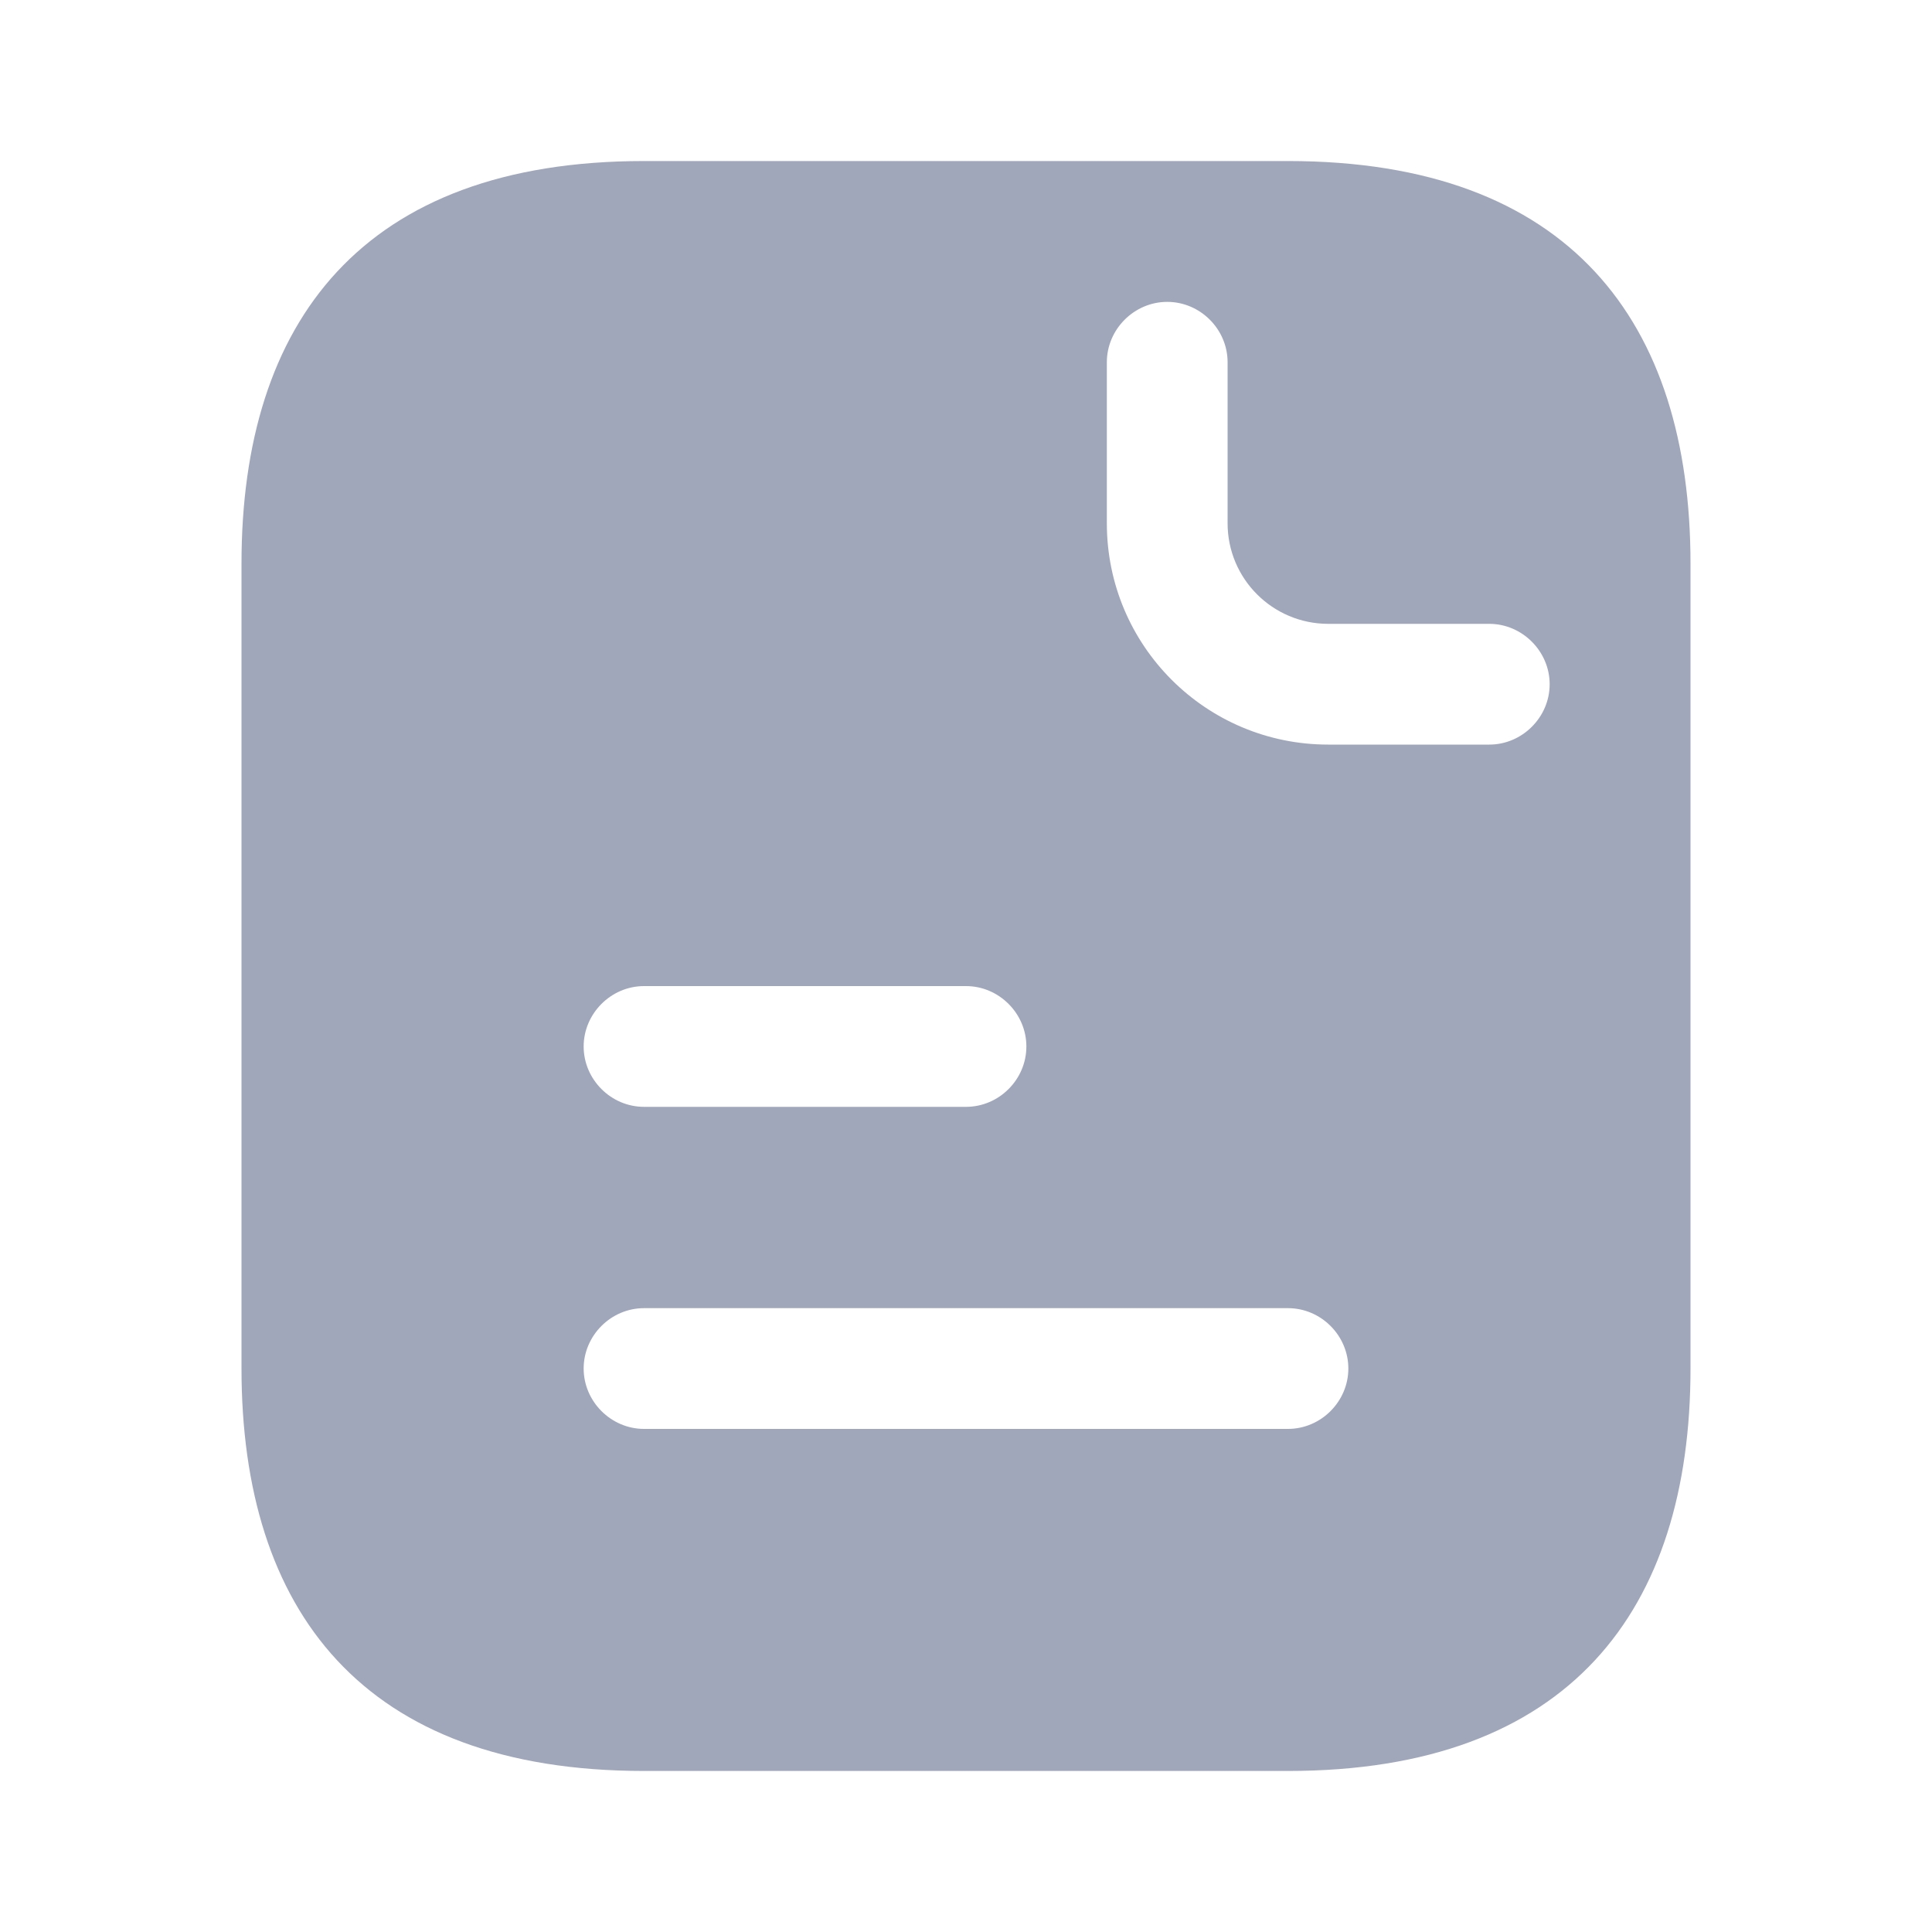
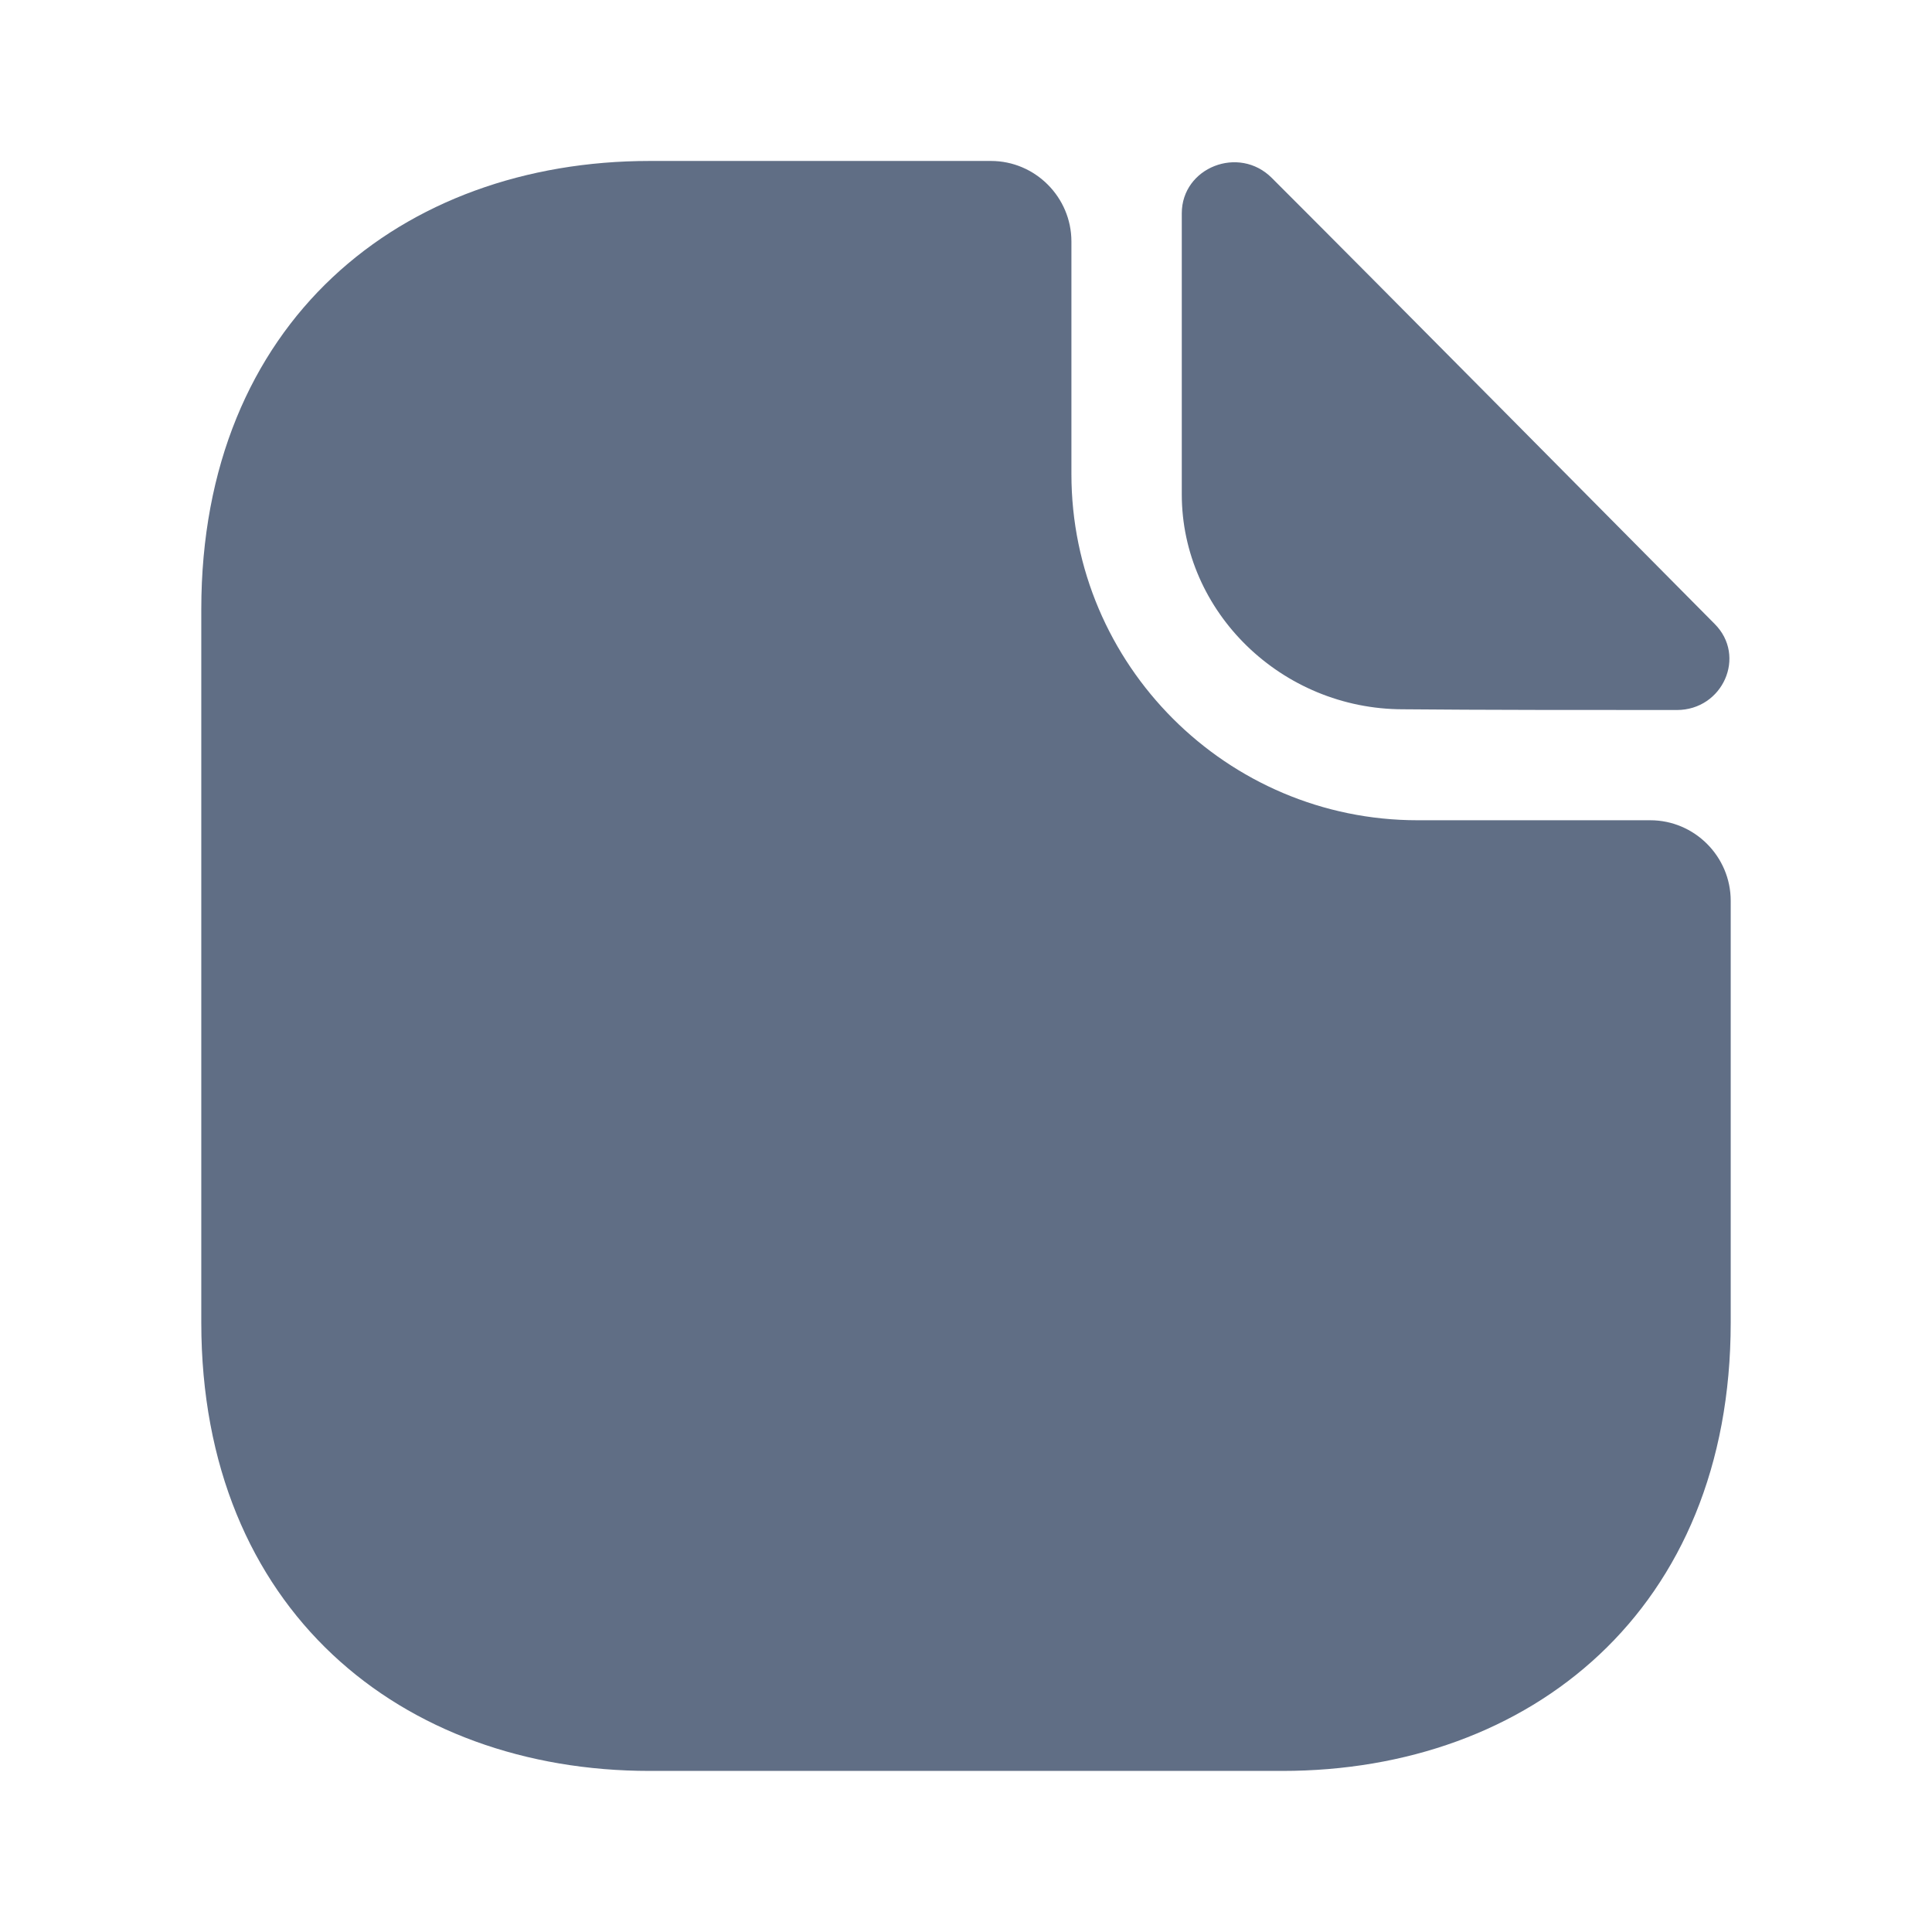
- <svg xmlns="http://www.w3.org/2000/svg" width="20" height="20" viewBox="0 0 20 20" fill="none">
-   <path d="M13.333 1.667H6.667C3.75 1.667 2.5 3.333 2.5 5.833V14.167C2.5 16.667 3.75 18.333 6.667 18.333H13.333C16.25 18.333 17.5 16.667 17.5 14.167V5.833C17.5 3.333 16.25 1.667 13.333 1.667ZM6.667 10.208H10C10.342 10.208 10.625 10.492 10.625 10.833C10.625 11.175 10.342 11.458 10 11.458H6.667C6.325 11.458 6.042 11.175 6.042 10.833C6.042 10.492 6.325 10.208 6.667 10.208ZM13.333 14.792H6.667C6.325 14.792 6.042 14.508 6.042 14.167C6.042 13.825 6.325 13.542 6.667 13.542H13.333C13.675 13.542 13.958 13.825 13.958 14.167C13.958 14.508 13.675 14.792 13.333 14.792ZM15.417 7.708H13.75C12.483 7.708 11.458 6.683 11.458 5.417V3.75C11.458 3.408 11.742 3.125 12.083 3.125C12.425 3.125 12.708 3.408 12.708 3.75V5.417C12.708 5.992 13.175 6.458 13.75 6.458H15.417C15.758 6.458 16.042 6.742 16.042 7.083C16.042 7.425 15.758 7.708 15.417 7.708Z" fill="#A1A7BB" />
+ <svg xmlns="http://www.w3.org/2000/svg" width="16" height="16" viewBox="0 0 16 16" fill="none">
+   <path d="M13.667 6.793H11.74C10.16 6.793 8.873 5.506 8.873 3.926V2C8.873 1.633 8.573 1.333 8.207 1.333H5.38C3.327 1.333 1.667 2.666 1.667 5.046V10.953C1.667 13.333 3.327 14.666 5.38 14.666H10.62C12.673 14.666 14.333 13.333 14.333 10.953V7.46C14.333 7.093 14.033 6.793 13.667 6.793Z" fill="#606E85" />
+   <path d="M10.533 1.474C10.26 1.2 9.787 1.387 9.787 1.767V4.094C9.787 5.067 10.613 5.874 11.62 5.874C12.253 5.88 13.133 5.88 13.887 5.88C14.267 5.88 14.467 5.434 14.2 5.167C13.24 4.2 11.52 2.46 10.533 1.474Z" fill="#606E85" />
</svg>
